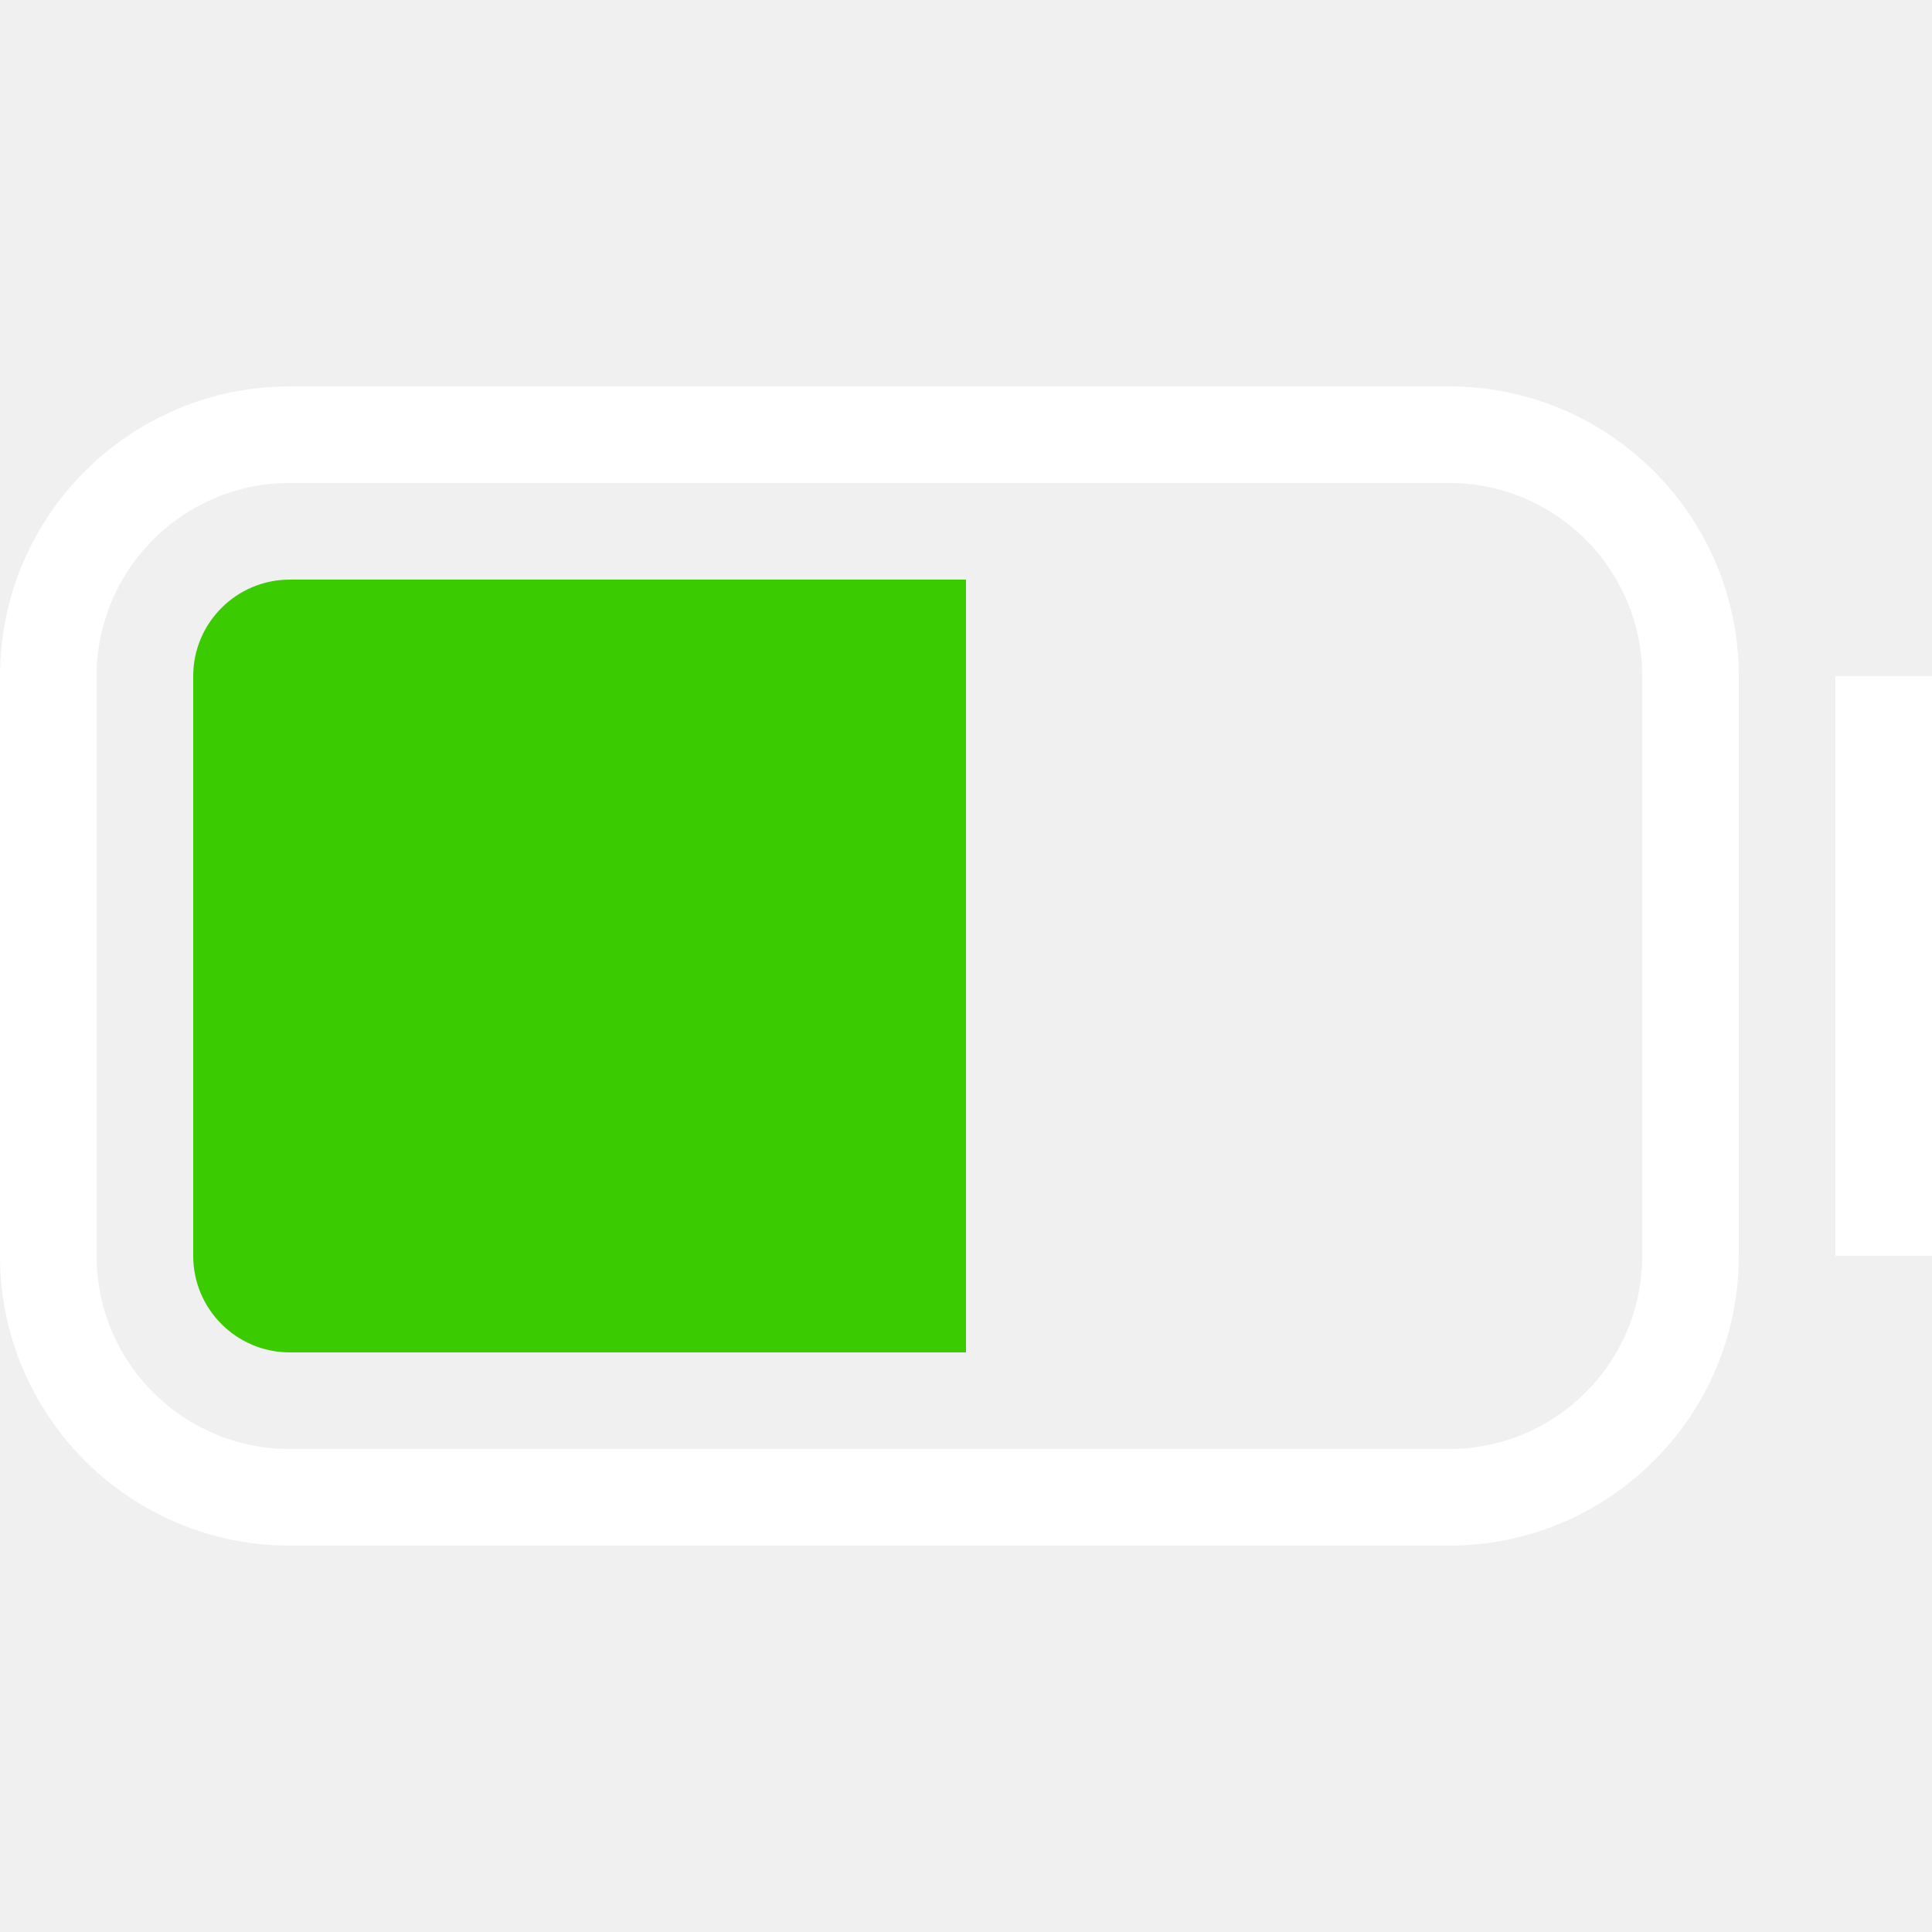
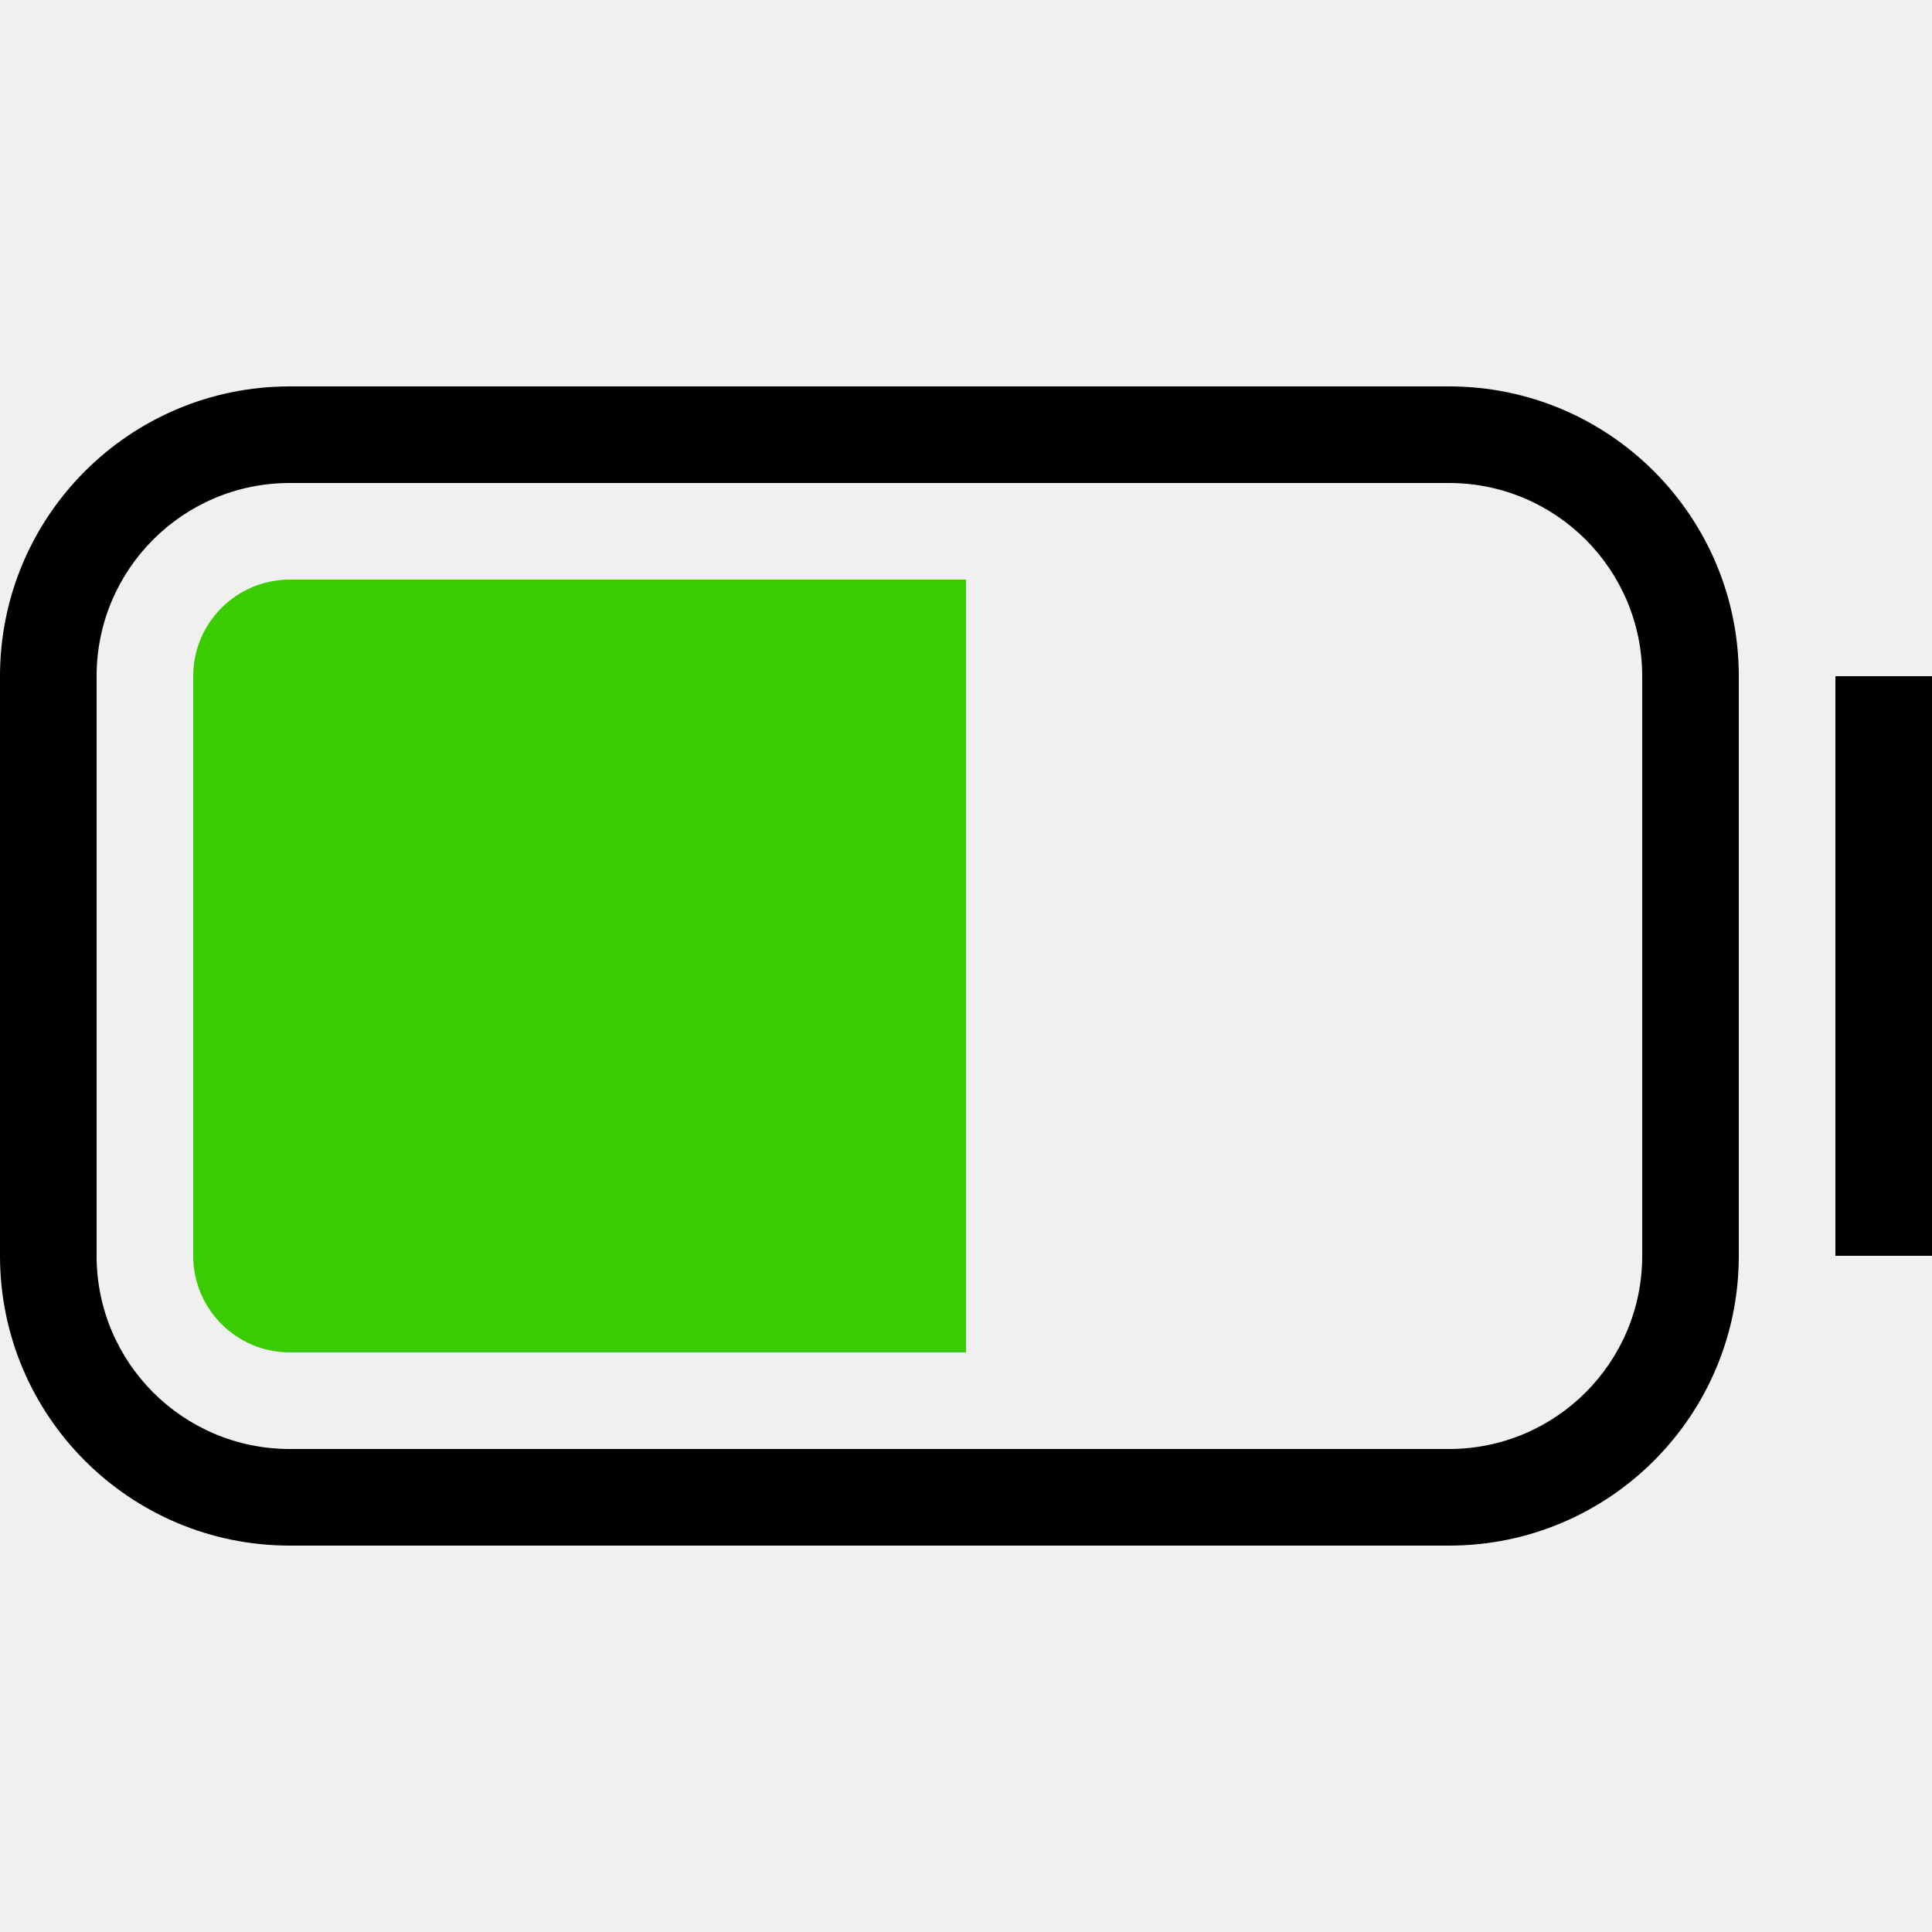
<svg xmlns="http://www.w3.org/2000/svg" width="20" height="20" viewBox="0 0 20 20">
  <g fill="none" fill-rule="evenodd" transform="translate(0 4)">
    <path fill="#3ACB00" d="M1,0 L8,0 L8,0 L8,8 L1,8 C0.448,8 6.76353751e-17,7.552 0,7 L0,1 C-6.76353751e-17,0.448 0.448,1.01453063e-16 1,0 Z" transform="translate(2 2)" />
-     <path fill="#FFF" d="M15,-4.61852778e-14 C16.657,-4.61852778e-14 18,1.343 18,3 L18,9 C18,10.657 16.657,12 15,12 L3,12 C1.343,12 0,10.657 0,9 L0,3 C0,1.343 1.343,-4.61852778e-14 3,-4.61852778e-14 L15,-4.61852778e-14 Z M15,1 L3,1 C1.895,1 1,1.895 1,3 L1,9 C1,10.105 1.895,11 3,11 L15,11 C16.105,11 17,10.105 17,9 L17,3 C17,1.895 16.105,1 15,1 Z M20,3 L20,9 L19,9 L19,3 L20,3 Z" />
+     <path fill="#000" d="M15,-4.61852778e-14 C16.657,-4.61852778e-14 18,1.343 18,3 L18,9 C18,10.657 16.657,12 15,12 L3,12 C1.343,12 0,10.657 0,9 L0,3 C0,1.343 1.343,-4.61852778e-14 3,-4.61852778e-14 L15,-4.61852778e-14 Z M15,1 L3,1 C1.895,1 1,1.895 1,3 L1,9 C1,10.105 1.895,11 3,11 L15,11 C16.105,11 17,10.105 17,9 L17,3 C17,1.895 16.105,1 15,1 Z M20,3 L20,9 L19,9 L19,3 L20,3 Z" />
  </g>
</svg>
